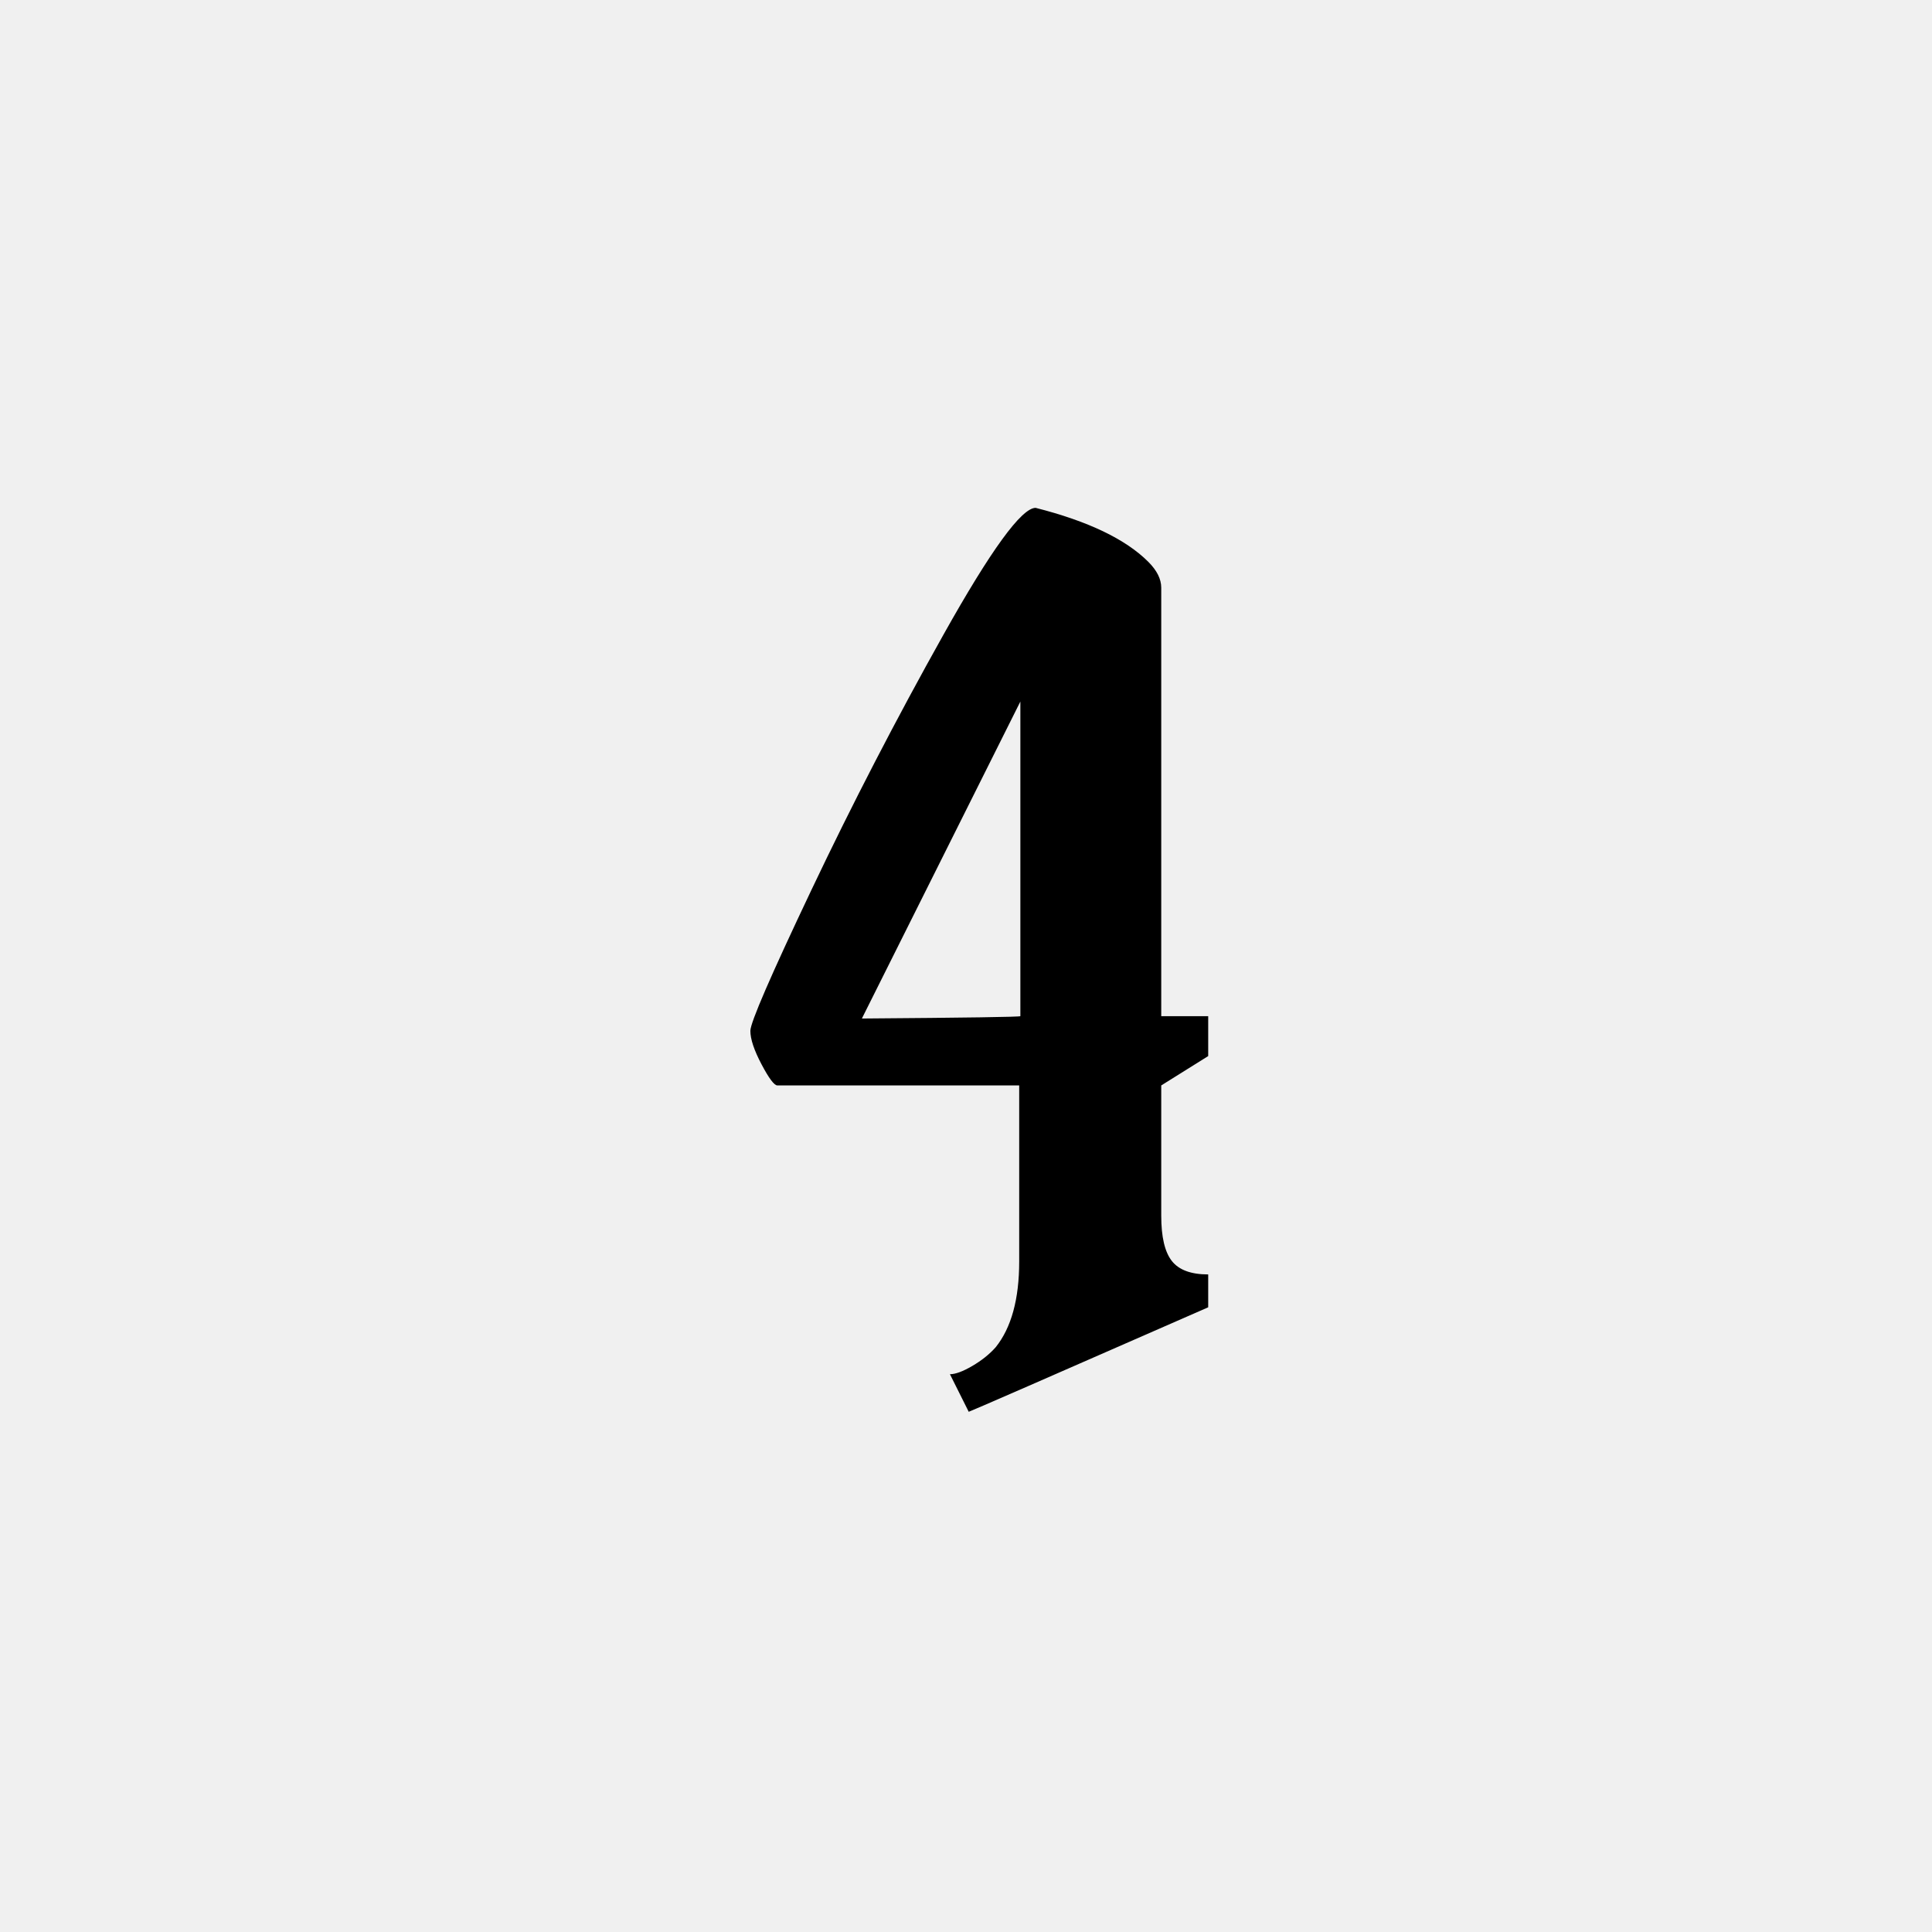
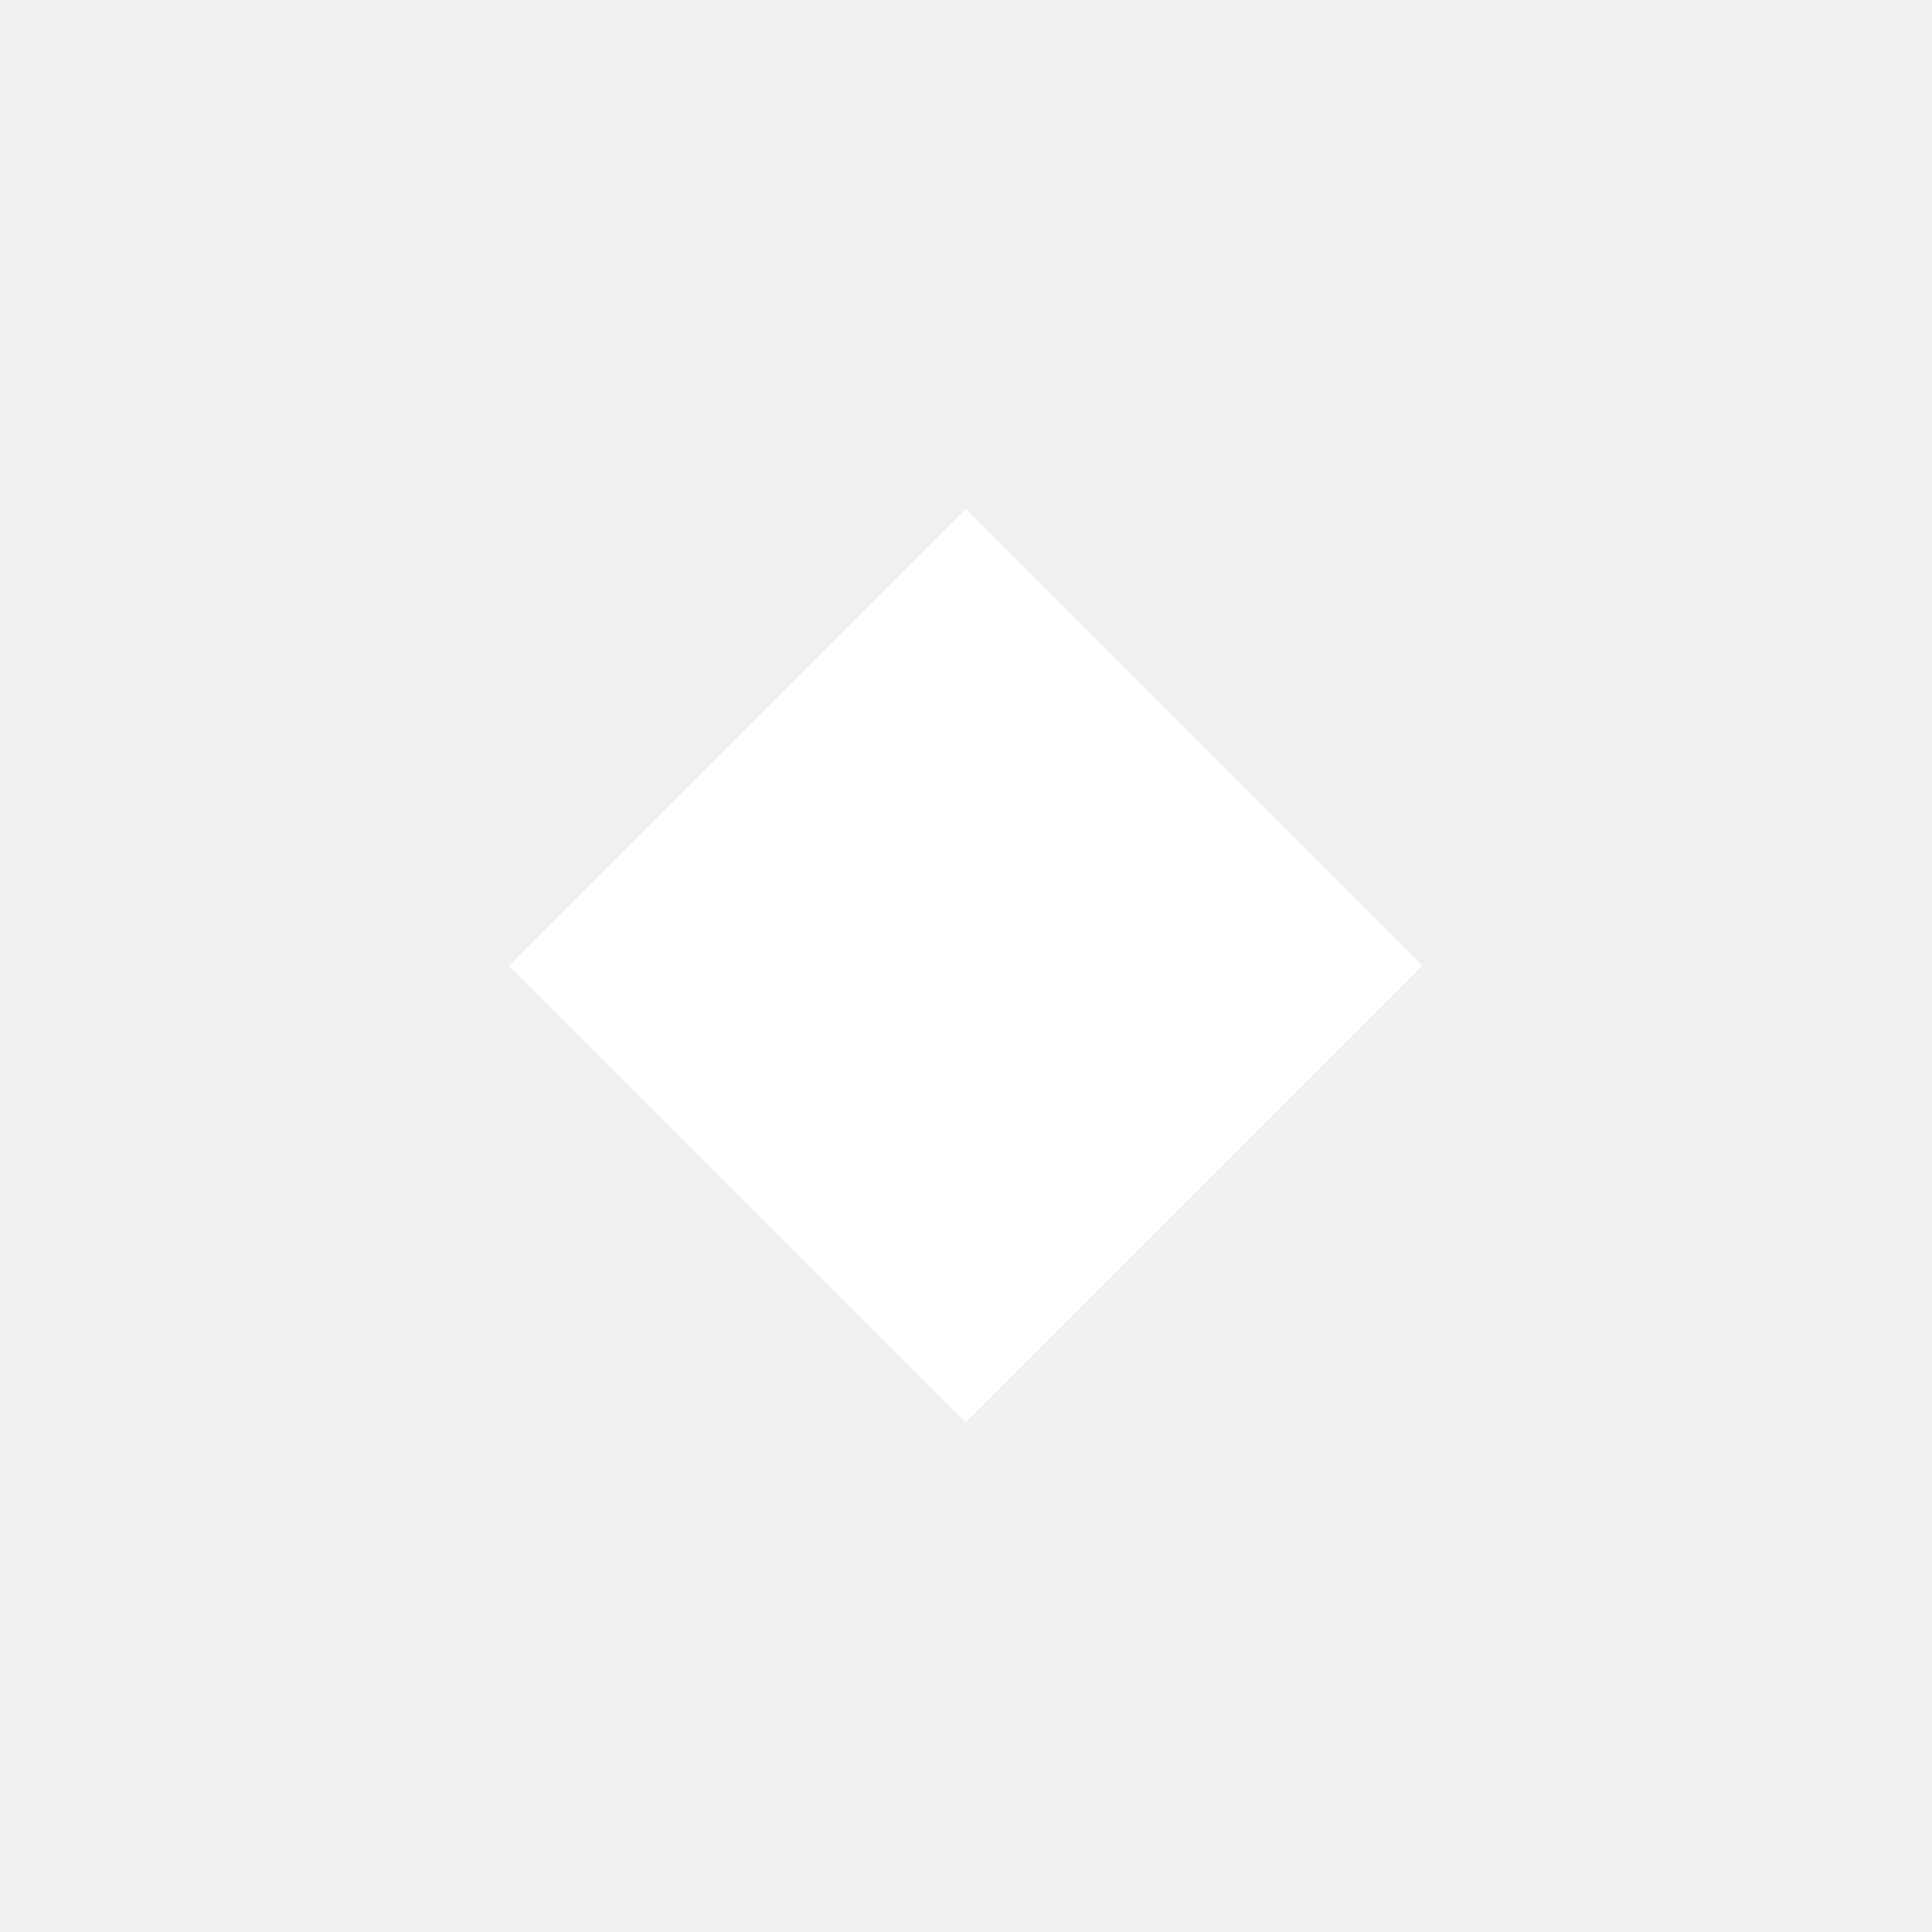
<svg xmlns="http://www.w3.org/2000/svg" width="100%" height="100%" viewBox="0 0 2084 2084" version="1.1" xml:space="preserve" style="fill-rule:evenodd;clip-rule:evenodd;stroke-linejoin:round;stroke-miterlimit:1.414;">
-   <g id="Layer3">
-     <path d="M1099.38,1360.77l0,-189.944l-260.857,0c-3.376,0 -9.075,-7.598 -17.095,-22.794c-8.019,-15.195 -12.029,-27.225 -12.029,-36.089c0,-8.864 21.949,-59.516 65.847,-151.955c43.898,-92.44 91.384,-184.246 142.458,-275.419c51.074,-91.174 84.209,-136.76 99.404,-136.76c56.561,14.351 97.083,33.768 121.565,58.249c9.286,9.286 13.929,18.573 13.929,27.859l0,462.197l50.652,0l0,43.054l-50.652,31.658l0,140.558c0,22.794 3.799,39.045 11.396,48.753c7.598,9.708 20.683,14.562 39.256,14.562l0,35.456c-171.372,75.134 -257.48,112.701 -258.325,112.701l-20.26,-40.522c5.909,0 13.929,-2.954 24.059,-8.864c10.131,-5.909 18.573,-12.663 25.326,-20.261c16.884,-21.104 25.326,-51.918 25.326,-92.439Zm1.266,-264.656l0,-339.367l-170.949,341.9c113.122,-0.844 170.105,-1.688 170.949,-2.533Z" style="fill-rule:nonzero;" />
+   <g id="Layer1">
+     <path d="M1041.67,549.078l492.588,492.589l-492.588,492.588l-492.589,-492.588l492.589,-492.589Z" style="fill:#fff;" />
  </g>
</svg>
